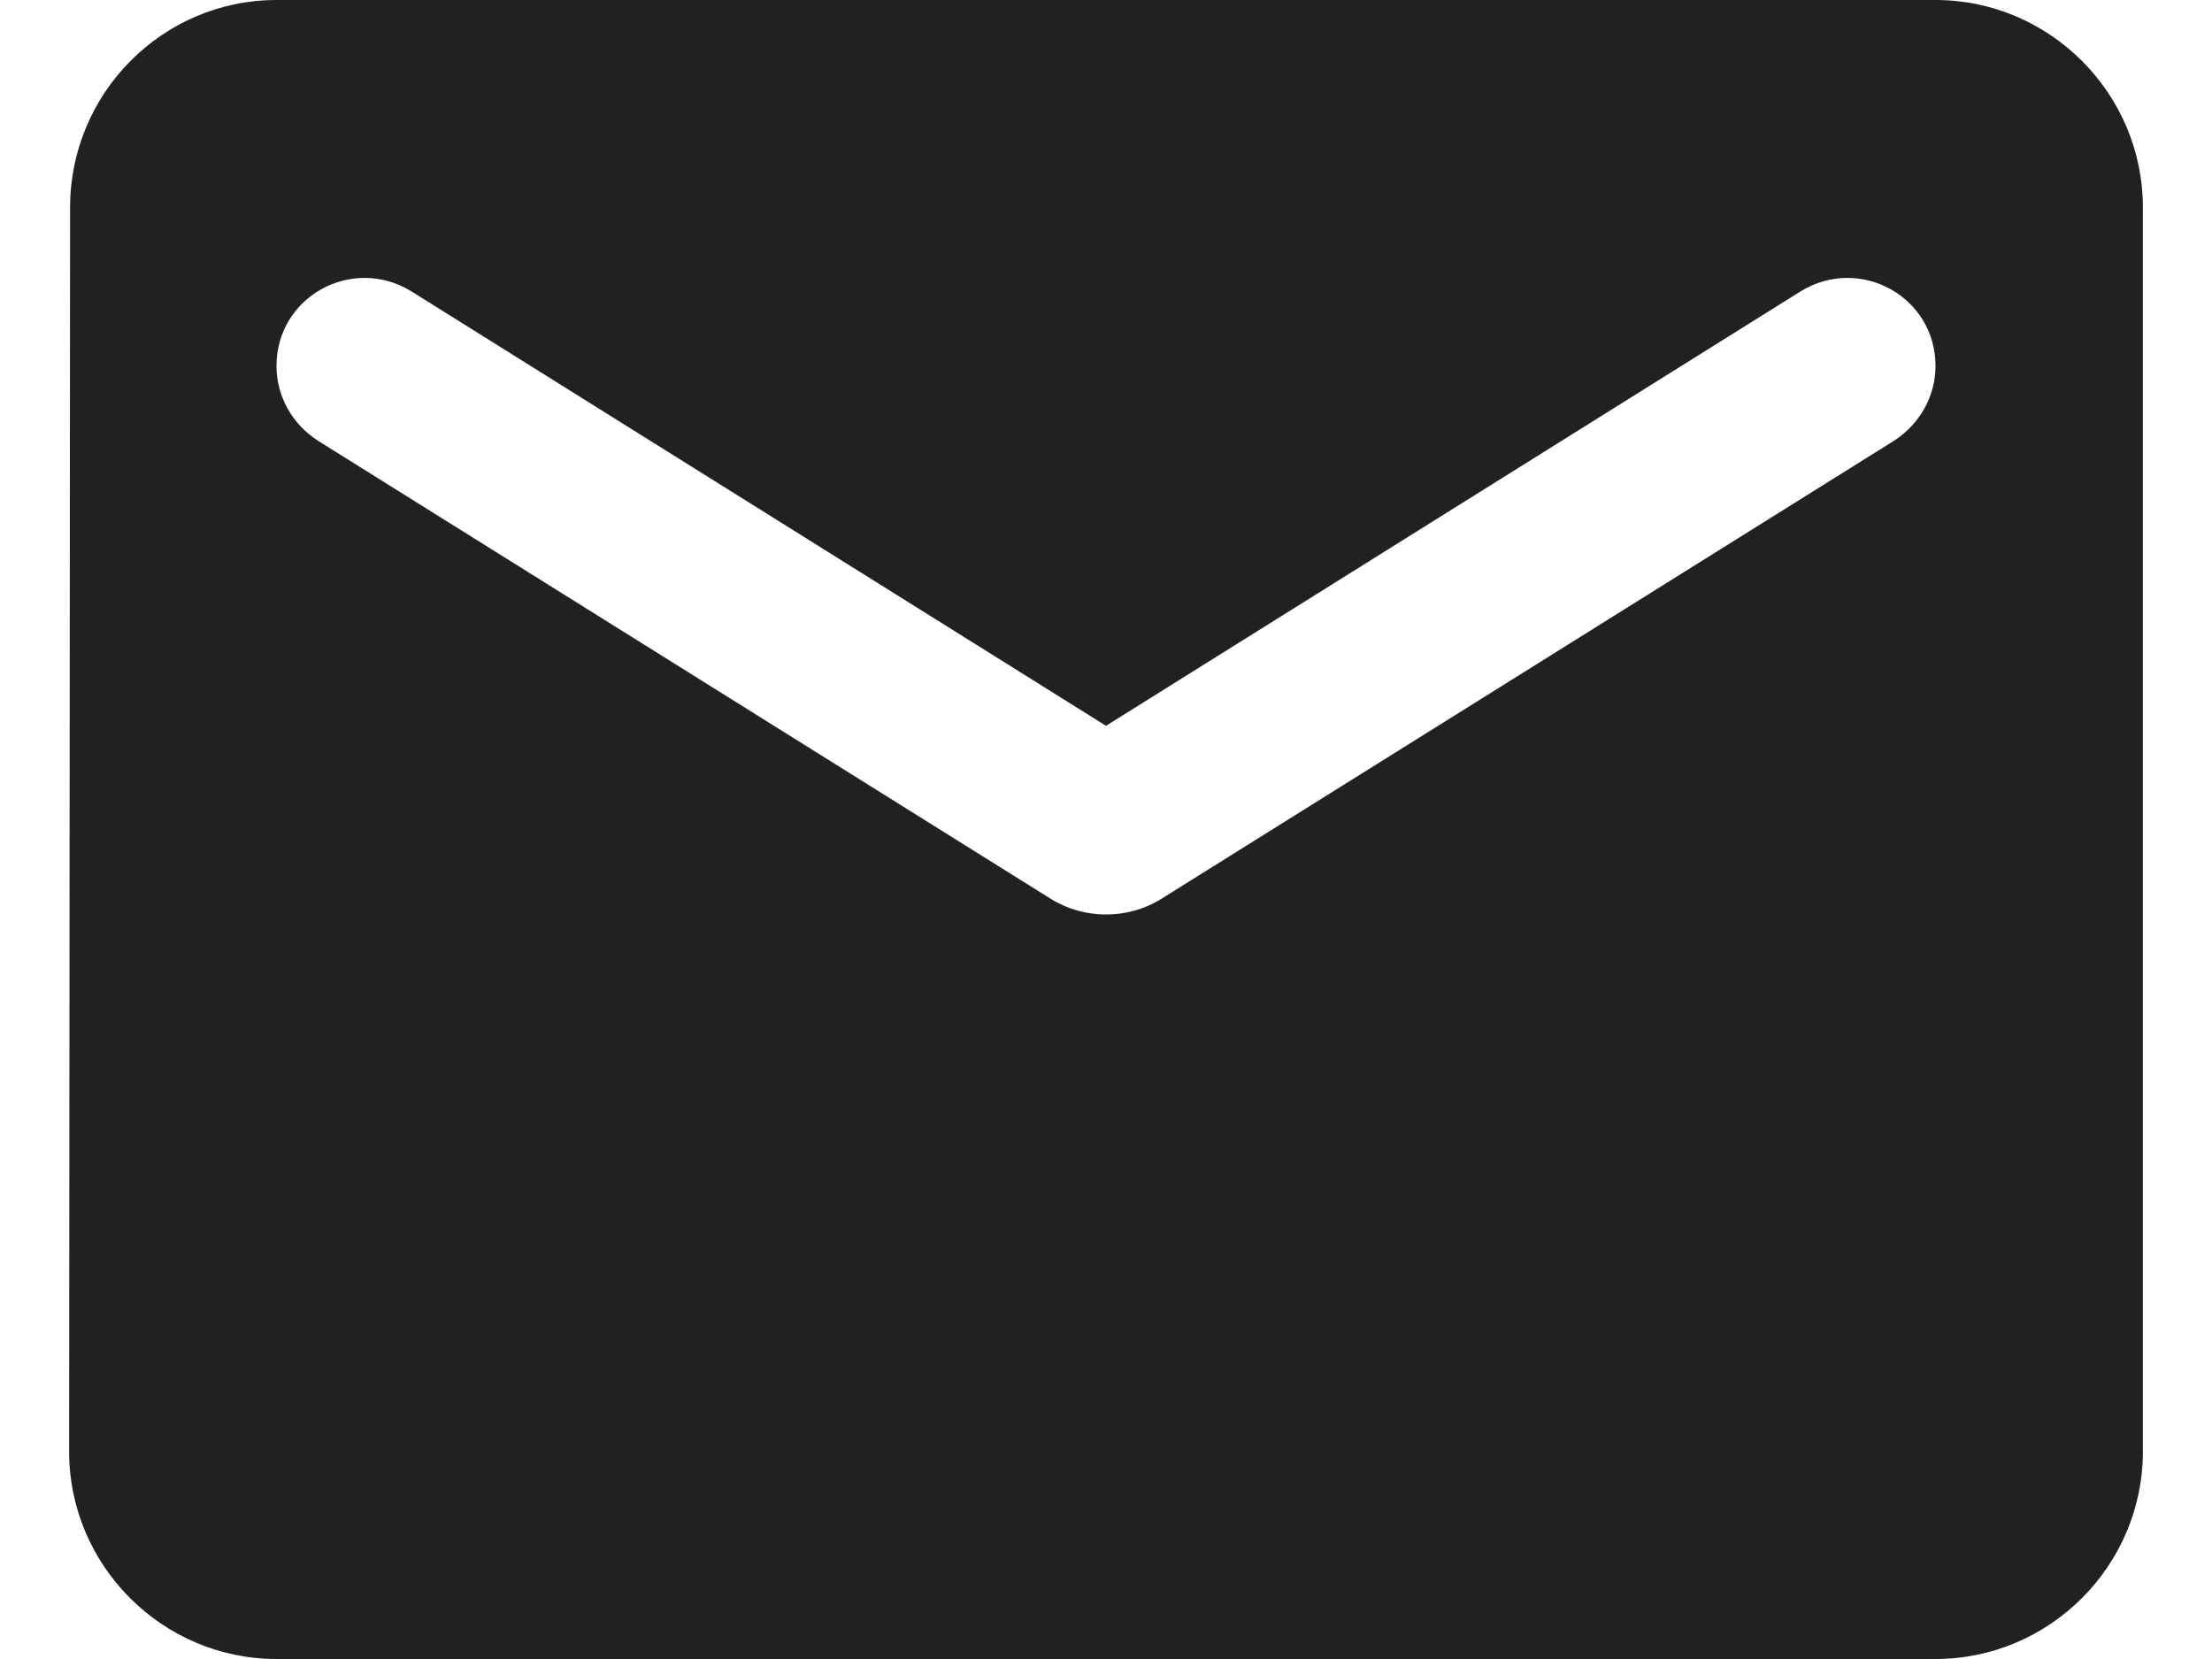
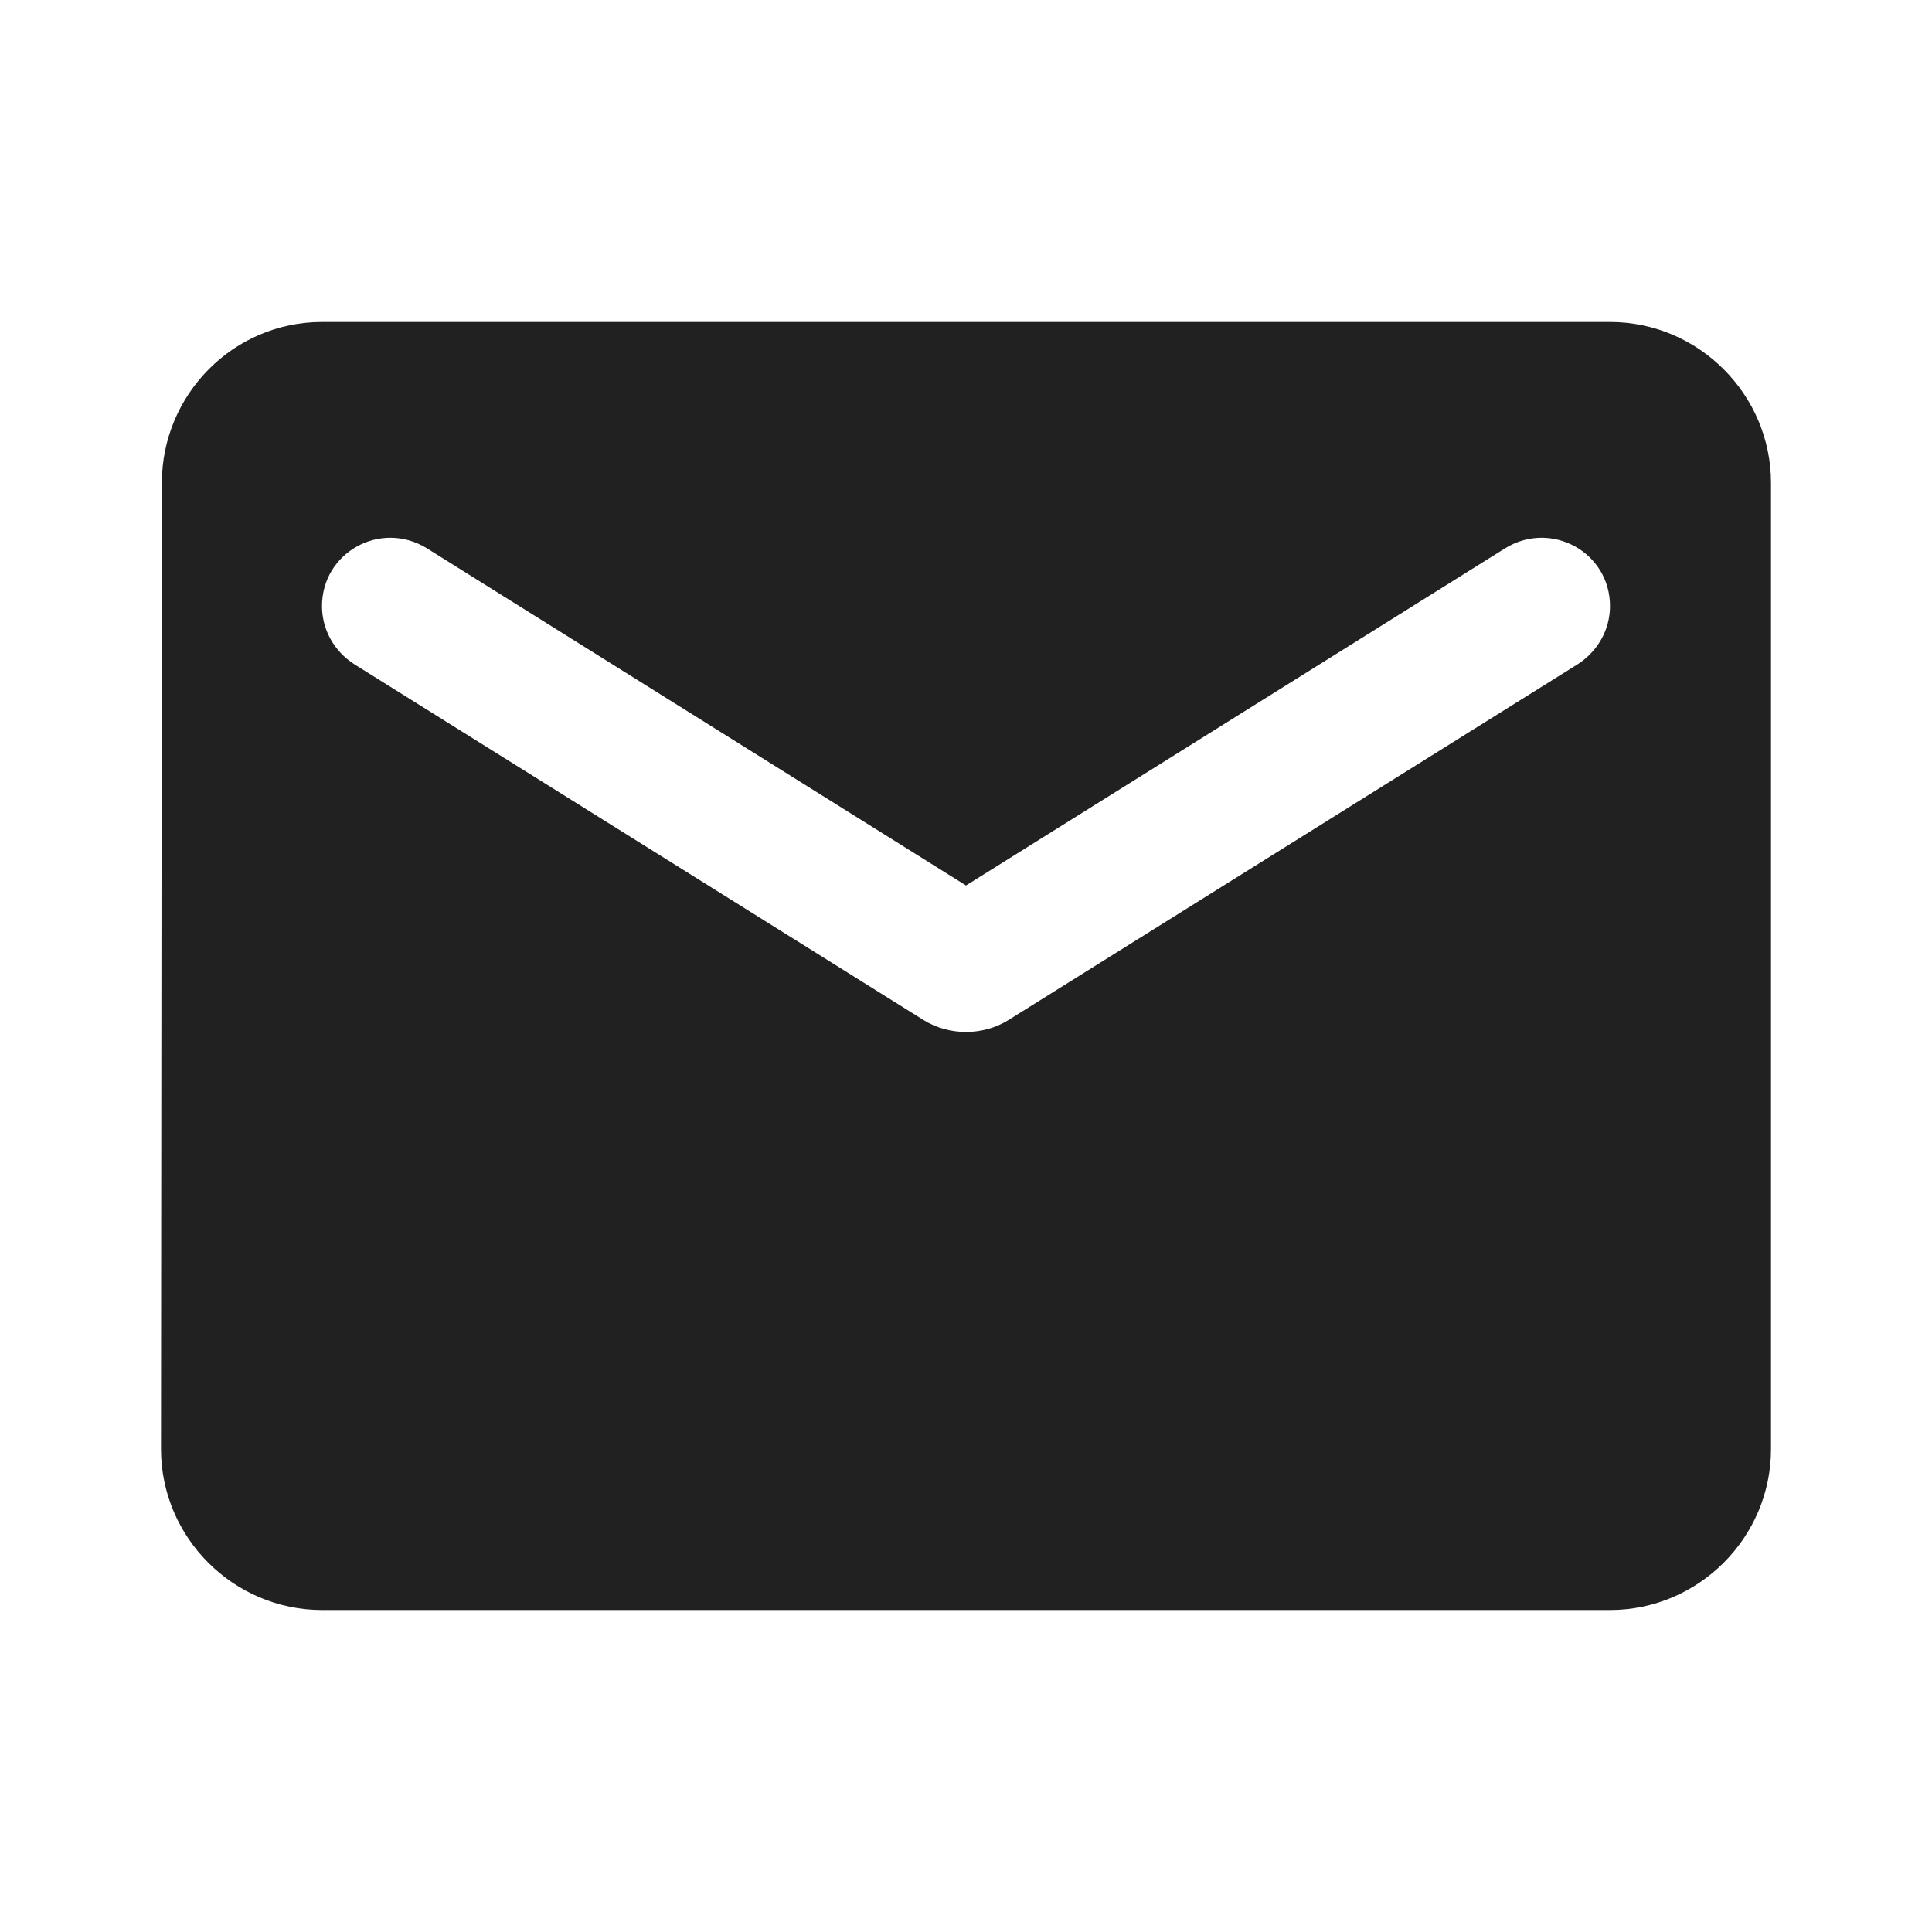
- <svg xmlns="http://www.w3.org/2000/svg" width="16" height="12" viewBox="0 0 16 12" fill="none">
-   <path d="M14 0H2C1.175 0 0.507 0.675 0.507 1.5L0.5 10.5C0.5 11.325 1.175 12 2 12H14C14.825 12 15.5 11.325 15.5 10.5V1.5C15.5 0.675 14.825 0 14 0ZM13.7 3.188L8.398 6.503C8.158 6.652 7.843 6.652 7.603 6.503L2.3 3.188C2.112 3.067 2 2.865 2 2.647C2 2.145 2.547 1.845 2.975 2.107L8 5.25L13.025 2.107C13.453 1.845 14 2.145 14 2.647C14 2.865 13.887 3.067 13.7 3.188Z" fill="#212121" />
+ <svg xmlns="http://www.w3.org/2000/svg" width="18" height="18" viewBox="0 0 18 18" fill="none">
+   <path d="M15 3H3C2.175 3 1.508 3.675 1.508 4.5L1.5 13.5C1.5 14.325 2.175 15 3 15H15C15.825 15 16.5 14.325 16.5 13.5V4.5C16.5 3.675 15.825 3 15 3ZM14.7 6.188L9.398 9.502C9.158 9.652 8.842 9.652 8.602 9.502L3.3 6.188C3.112 6.067 3 5.865 3 5.647C3 5.145 3.547 4.845 3.975 5.107L9 8.25L14.025 5.107C14.453 4.845 15 5.145 15 5.647C15 5.865 14.887 6.067 14.7 6.188Z" fill="#212121" />
</svg>
